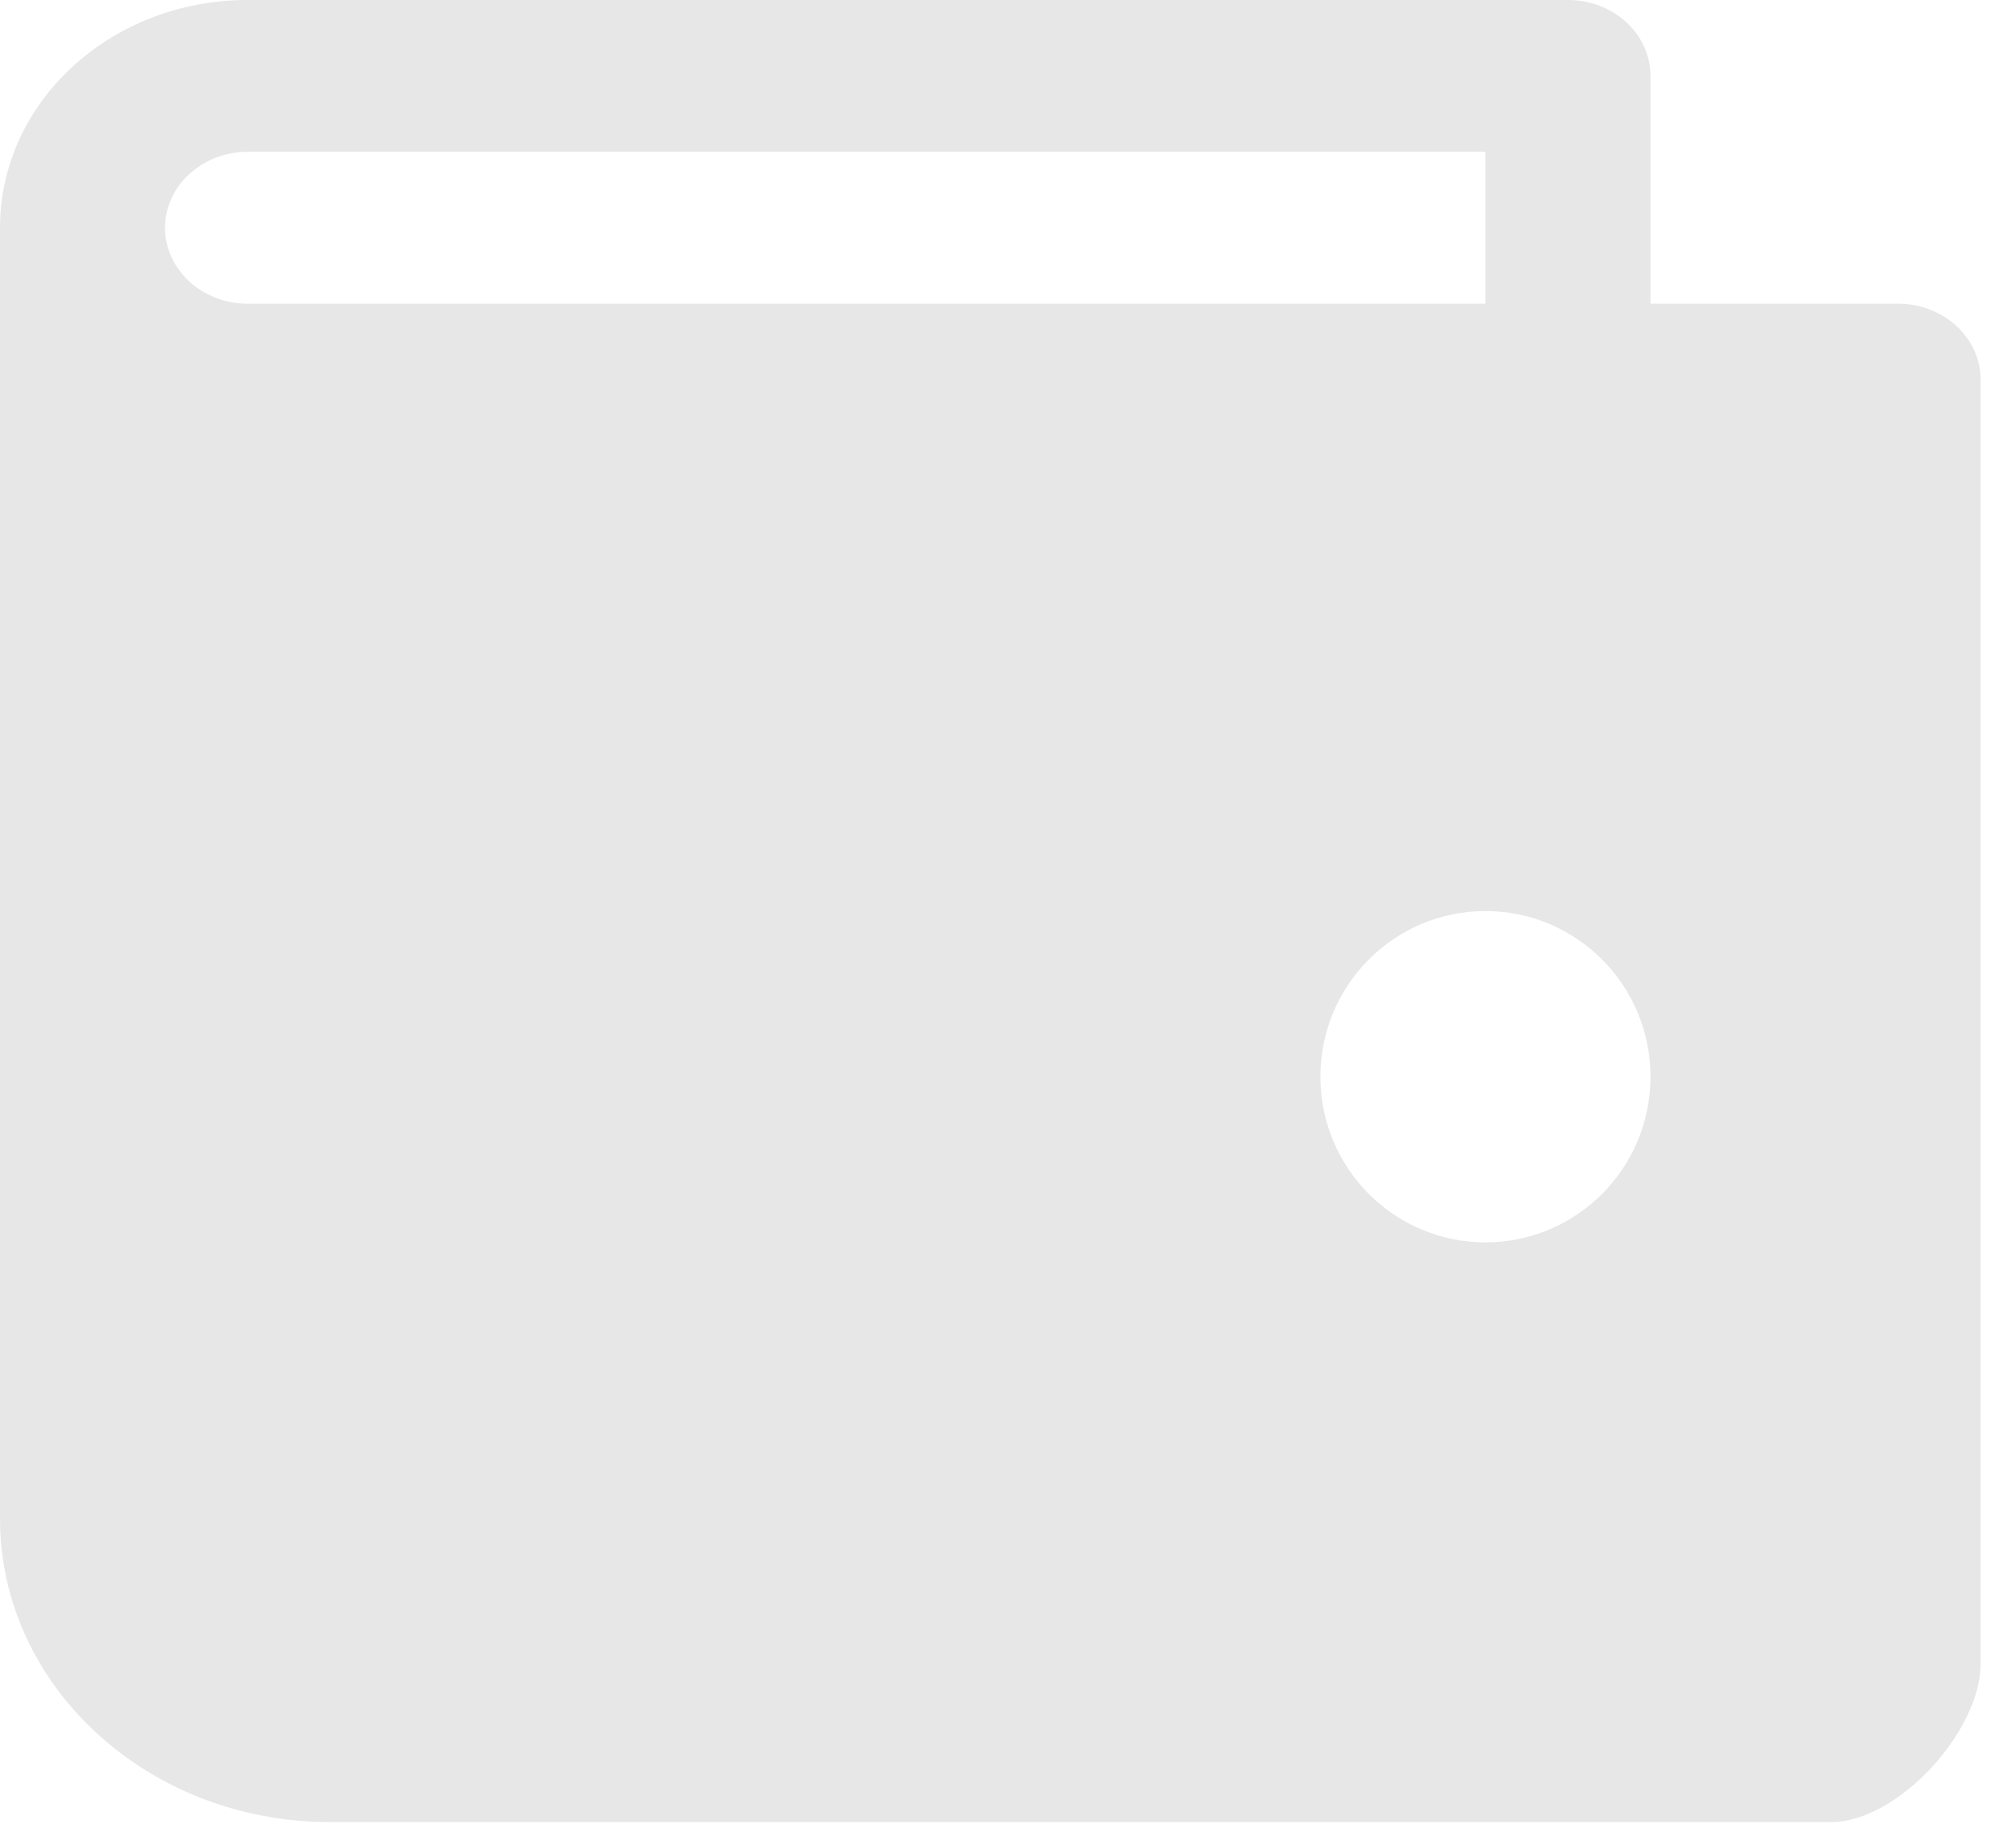
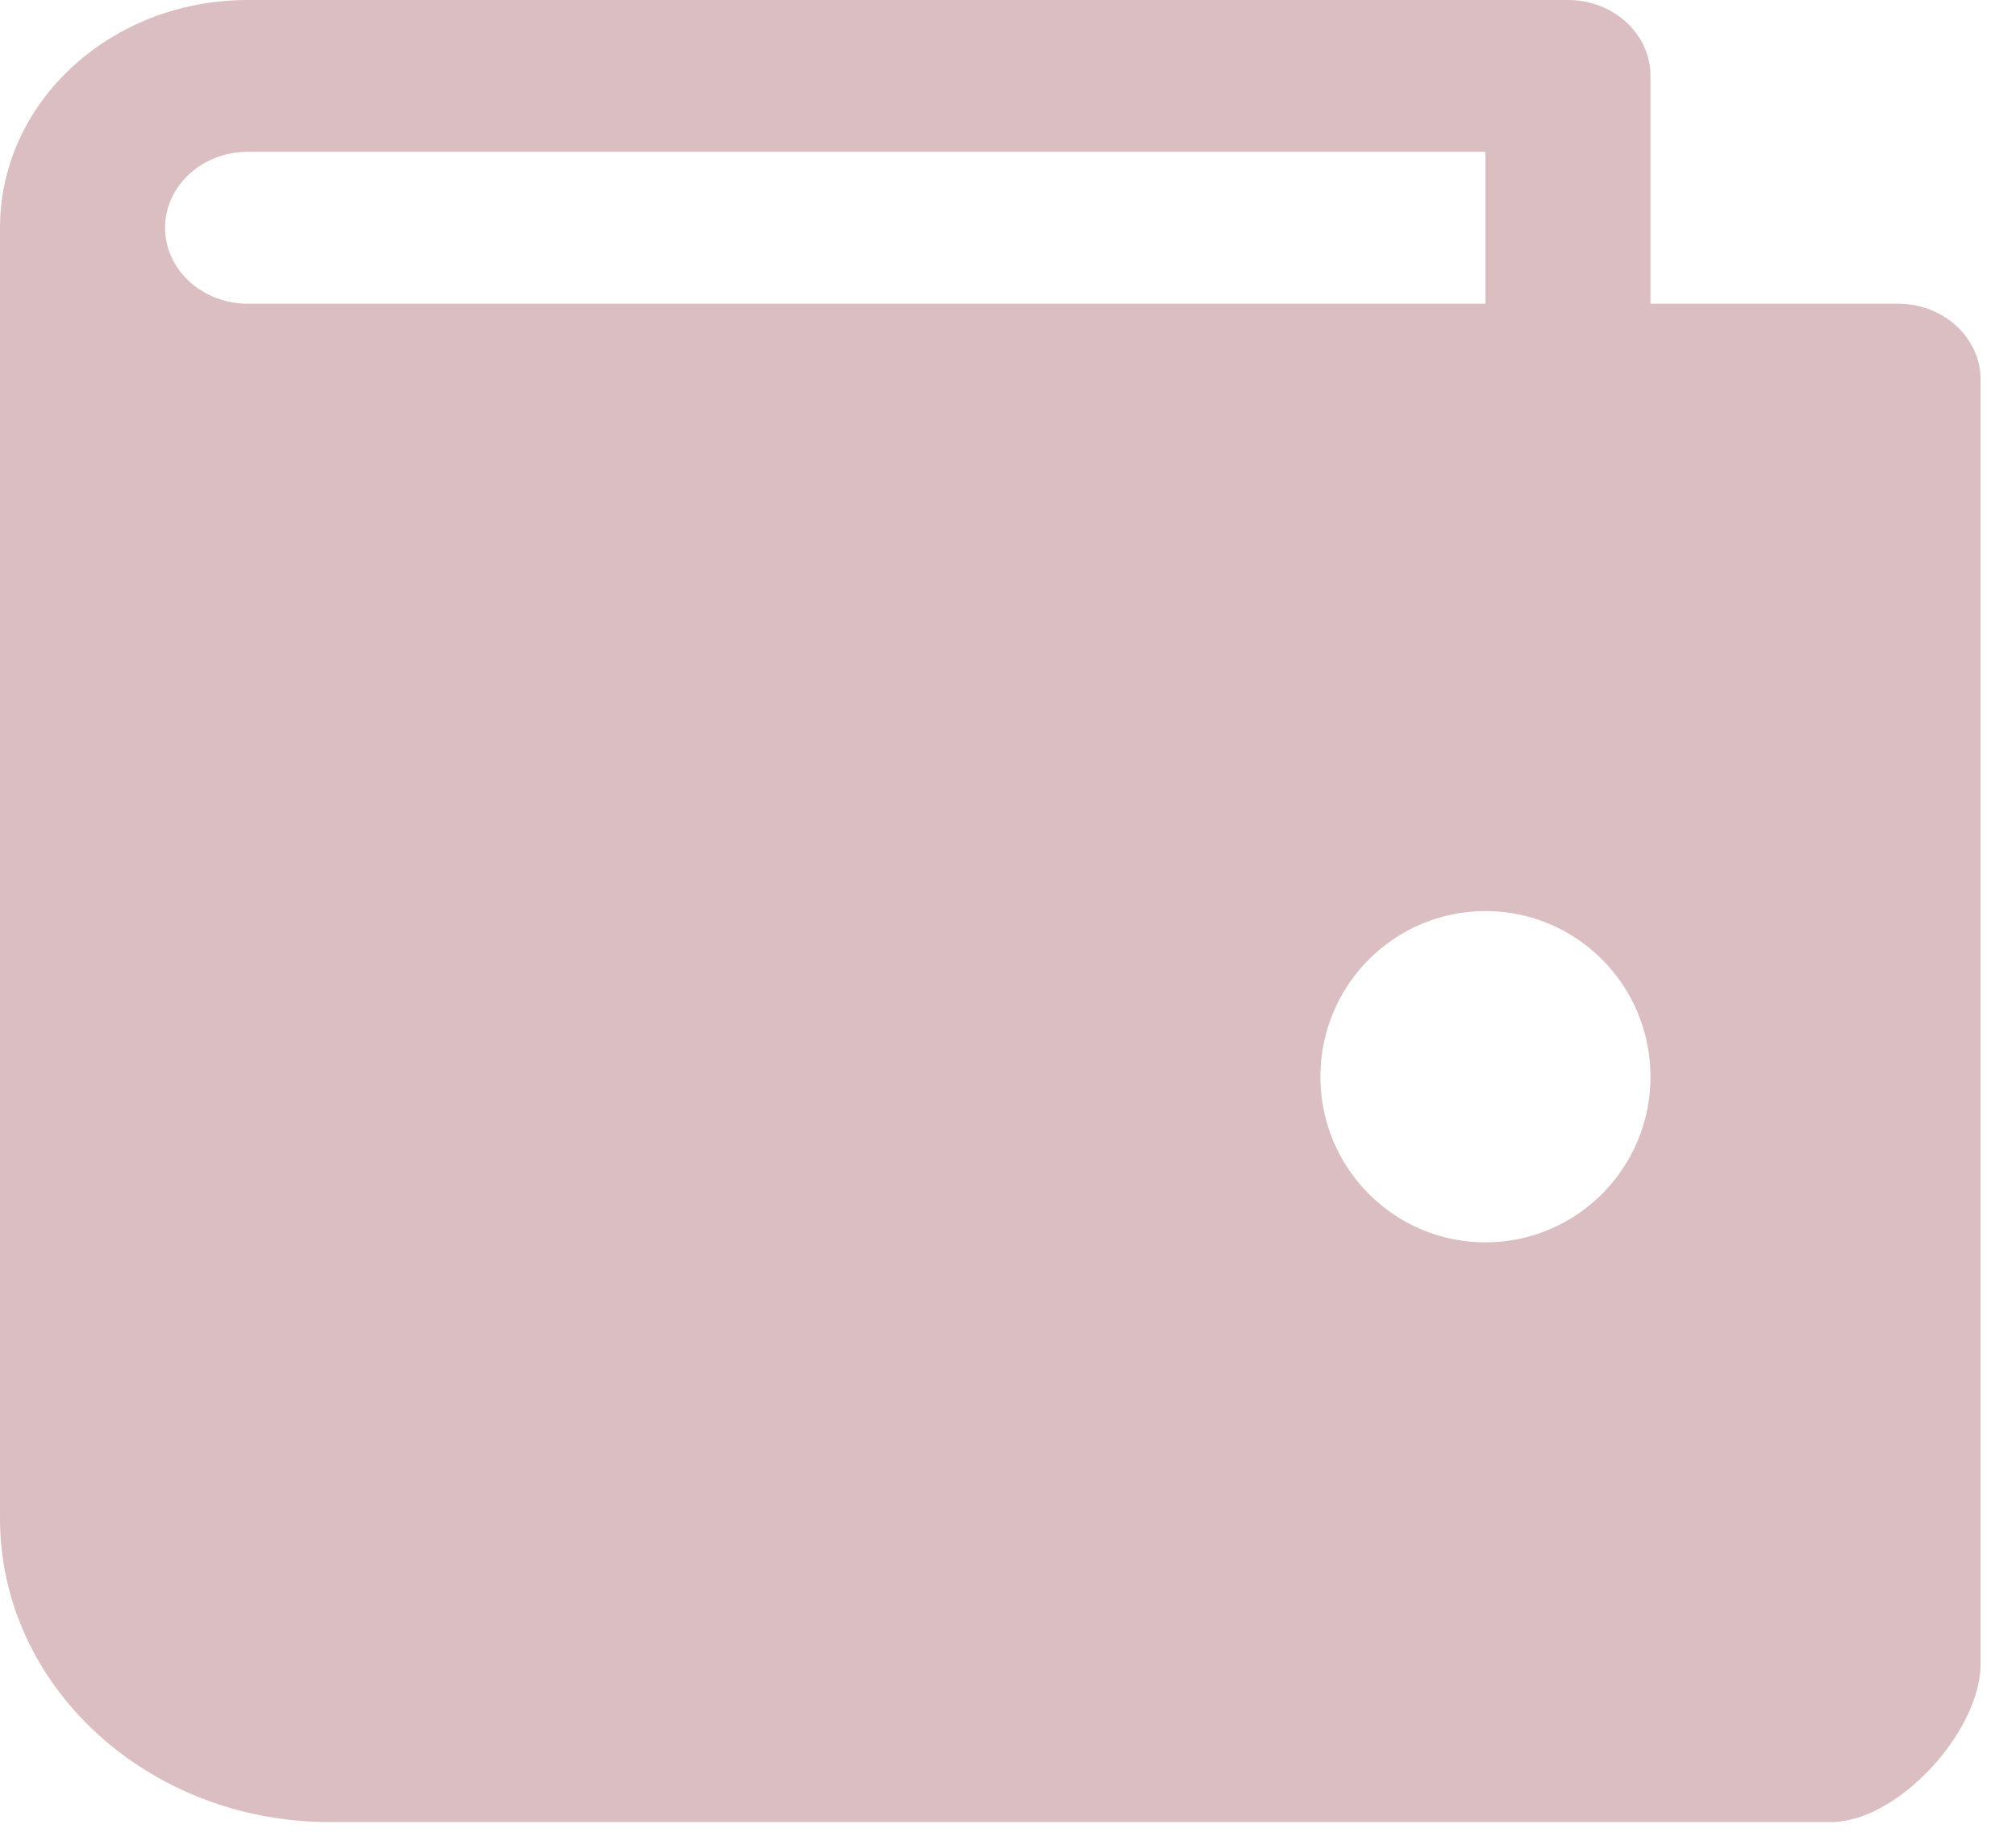
<svg xmlns="http://www.w3.org/2000/svg" width="23px" height="21px" viewBox="0 0 23 21" version="1.1">
  <g id="Page-1" stroke="none" stroke-width="1" fill="none" fill-rule="evenodd">
-     <g id="Artboard-Copy-69" transform="translate(-132, -29)" fill="#E7E7E7">
+     <g id="Artboard-Copy-69" transform="translate(-132, -29)" fill="#862633" fill-opacity="0.3">
      <g id="Tabs/Wallets">
        <g id="Wallets" transform="translate(102, 1)">
          <g id="Icons/Wallets" transform="translate(30, 28)">
            <path d="M21.655,3.465 L3.766,3.465 L2.825,3.465 C2.306,3.465 1.883,3.076 1.883,2.599 C1.883,2.121 2.306,1.732 2.825,1.732 L16.947,1.732 L16.947,3.465 L18.83,3.465 L18.83,0.866 C18.83,0.388 18.408,3.55271368e-15 17.889,3.55271368e-15 L2.825,3.55271368e-15 C1.264,3.55271368e-15 3.55271368e-15,1.163 3.55271368e-15,2.599 L3.55271368e-15,17.324 C3.55271368e-15,19.237 1.686,20.788 3.766,20.788 L20.887,20.788 C21.655,20.788 22.596,19.748 22.596,18.985 L22.596,4.331 C22.596,3.853 22.174,3.465 21.655,3.465 Z M16.947,14.174 C15.907,14.174 15.064,13.328 15.064,12.284 C15.064,11.24 15.907,10.394 16.947,10.394 C17.987,10.394 18.83,11.24 18.83,12.284 C18.83,13.328 17.987,14.174 16.947,14.174 Z" id="Shape" />
          </g>
        </g>
      </g>
    </g>
  </g>
</svg>
